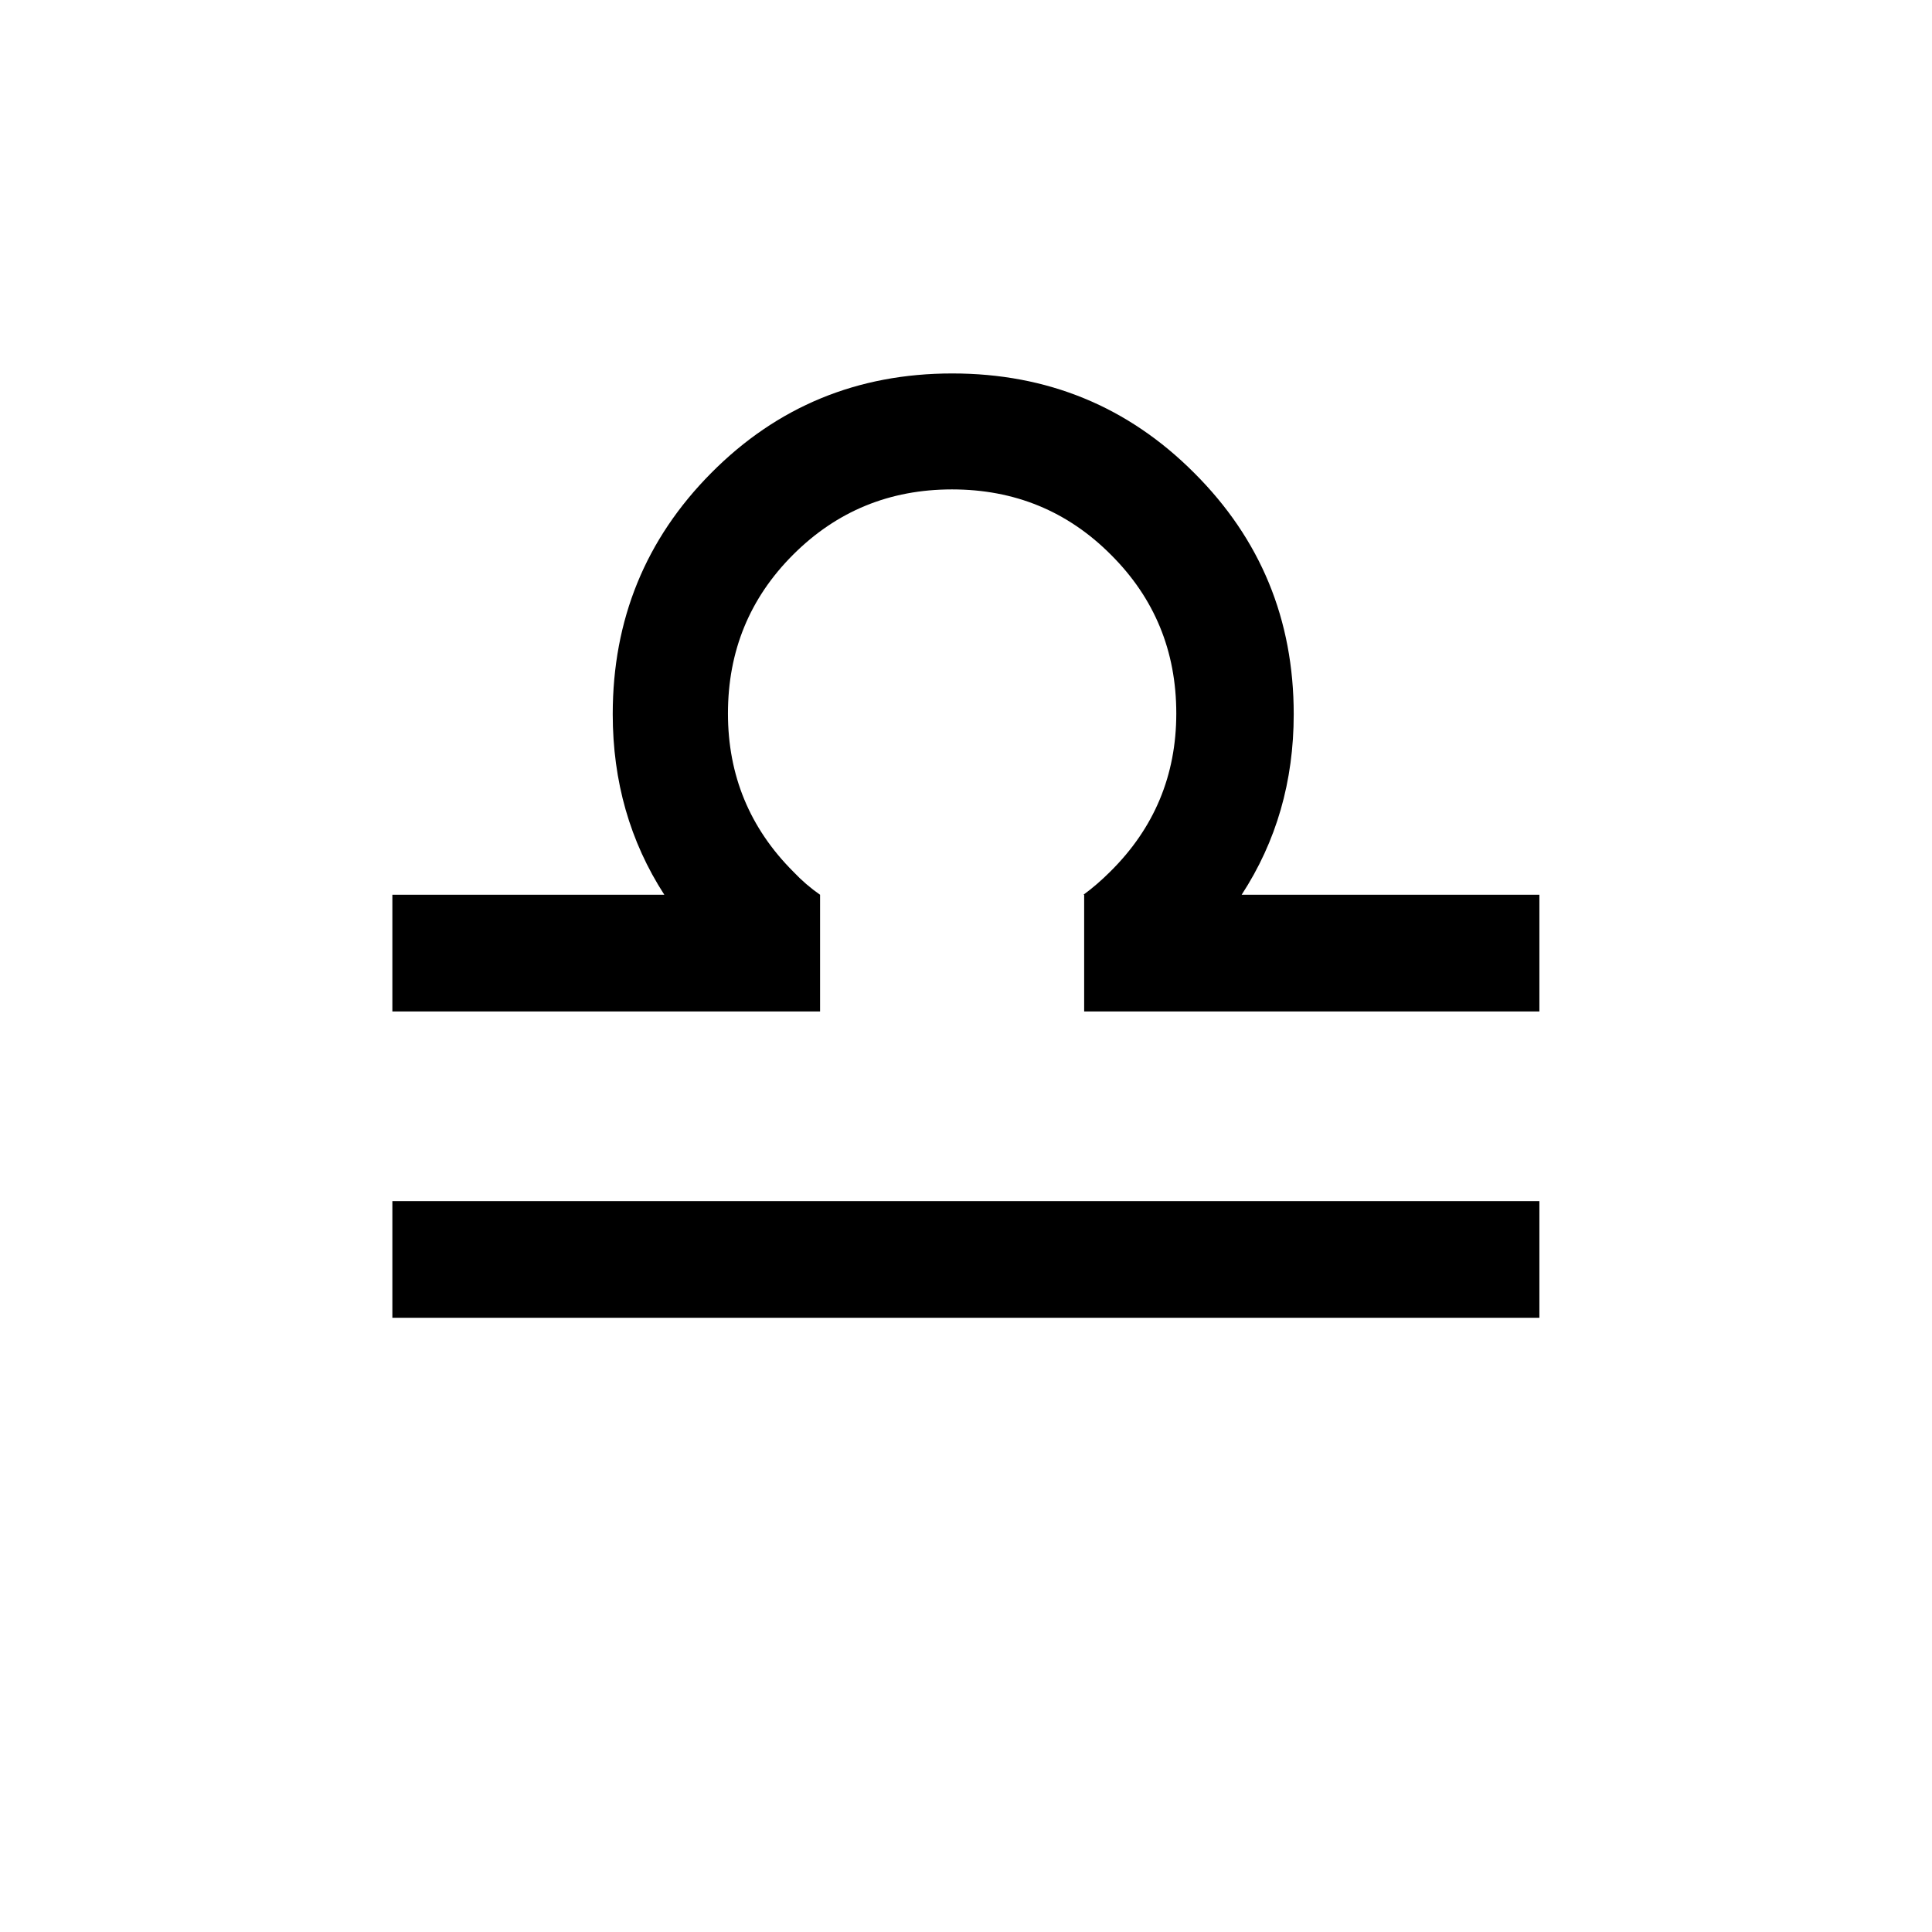
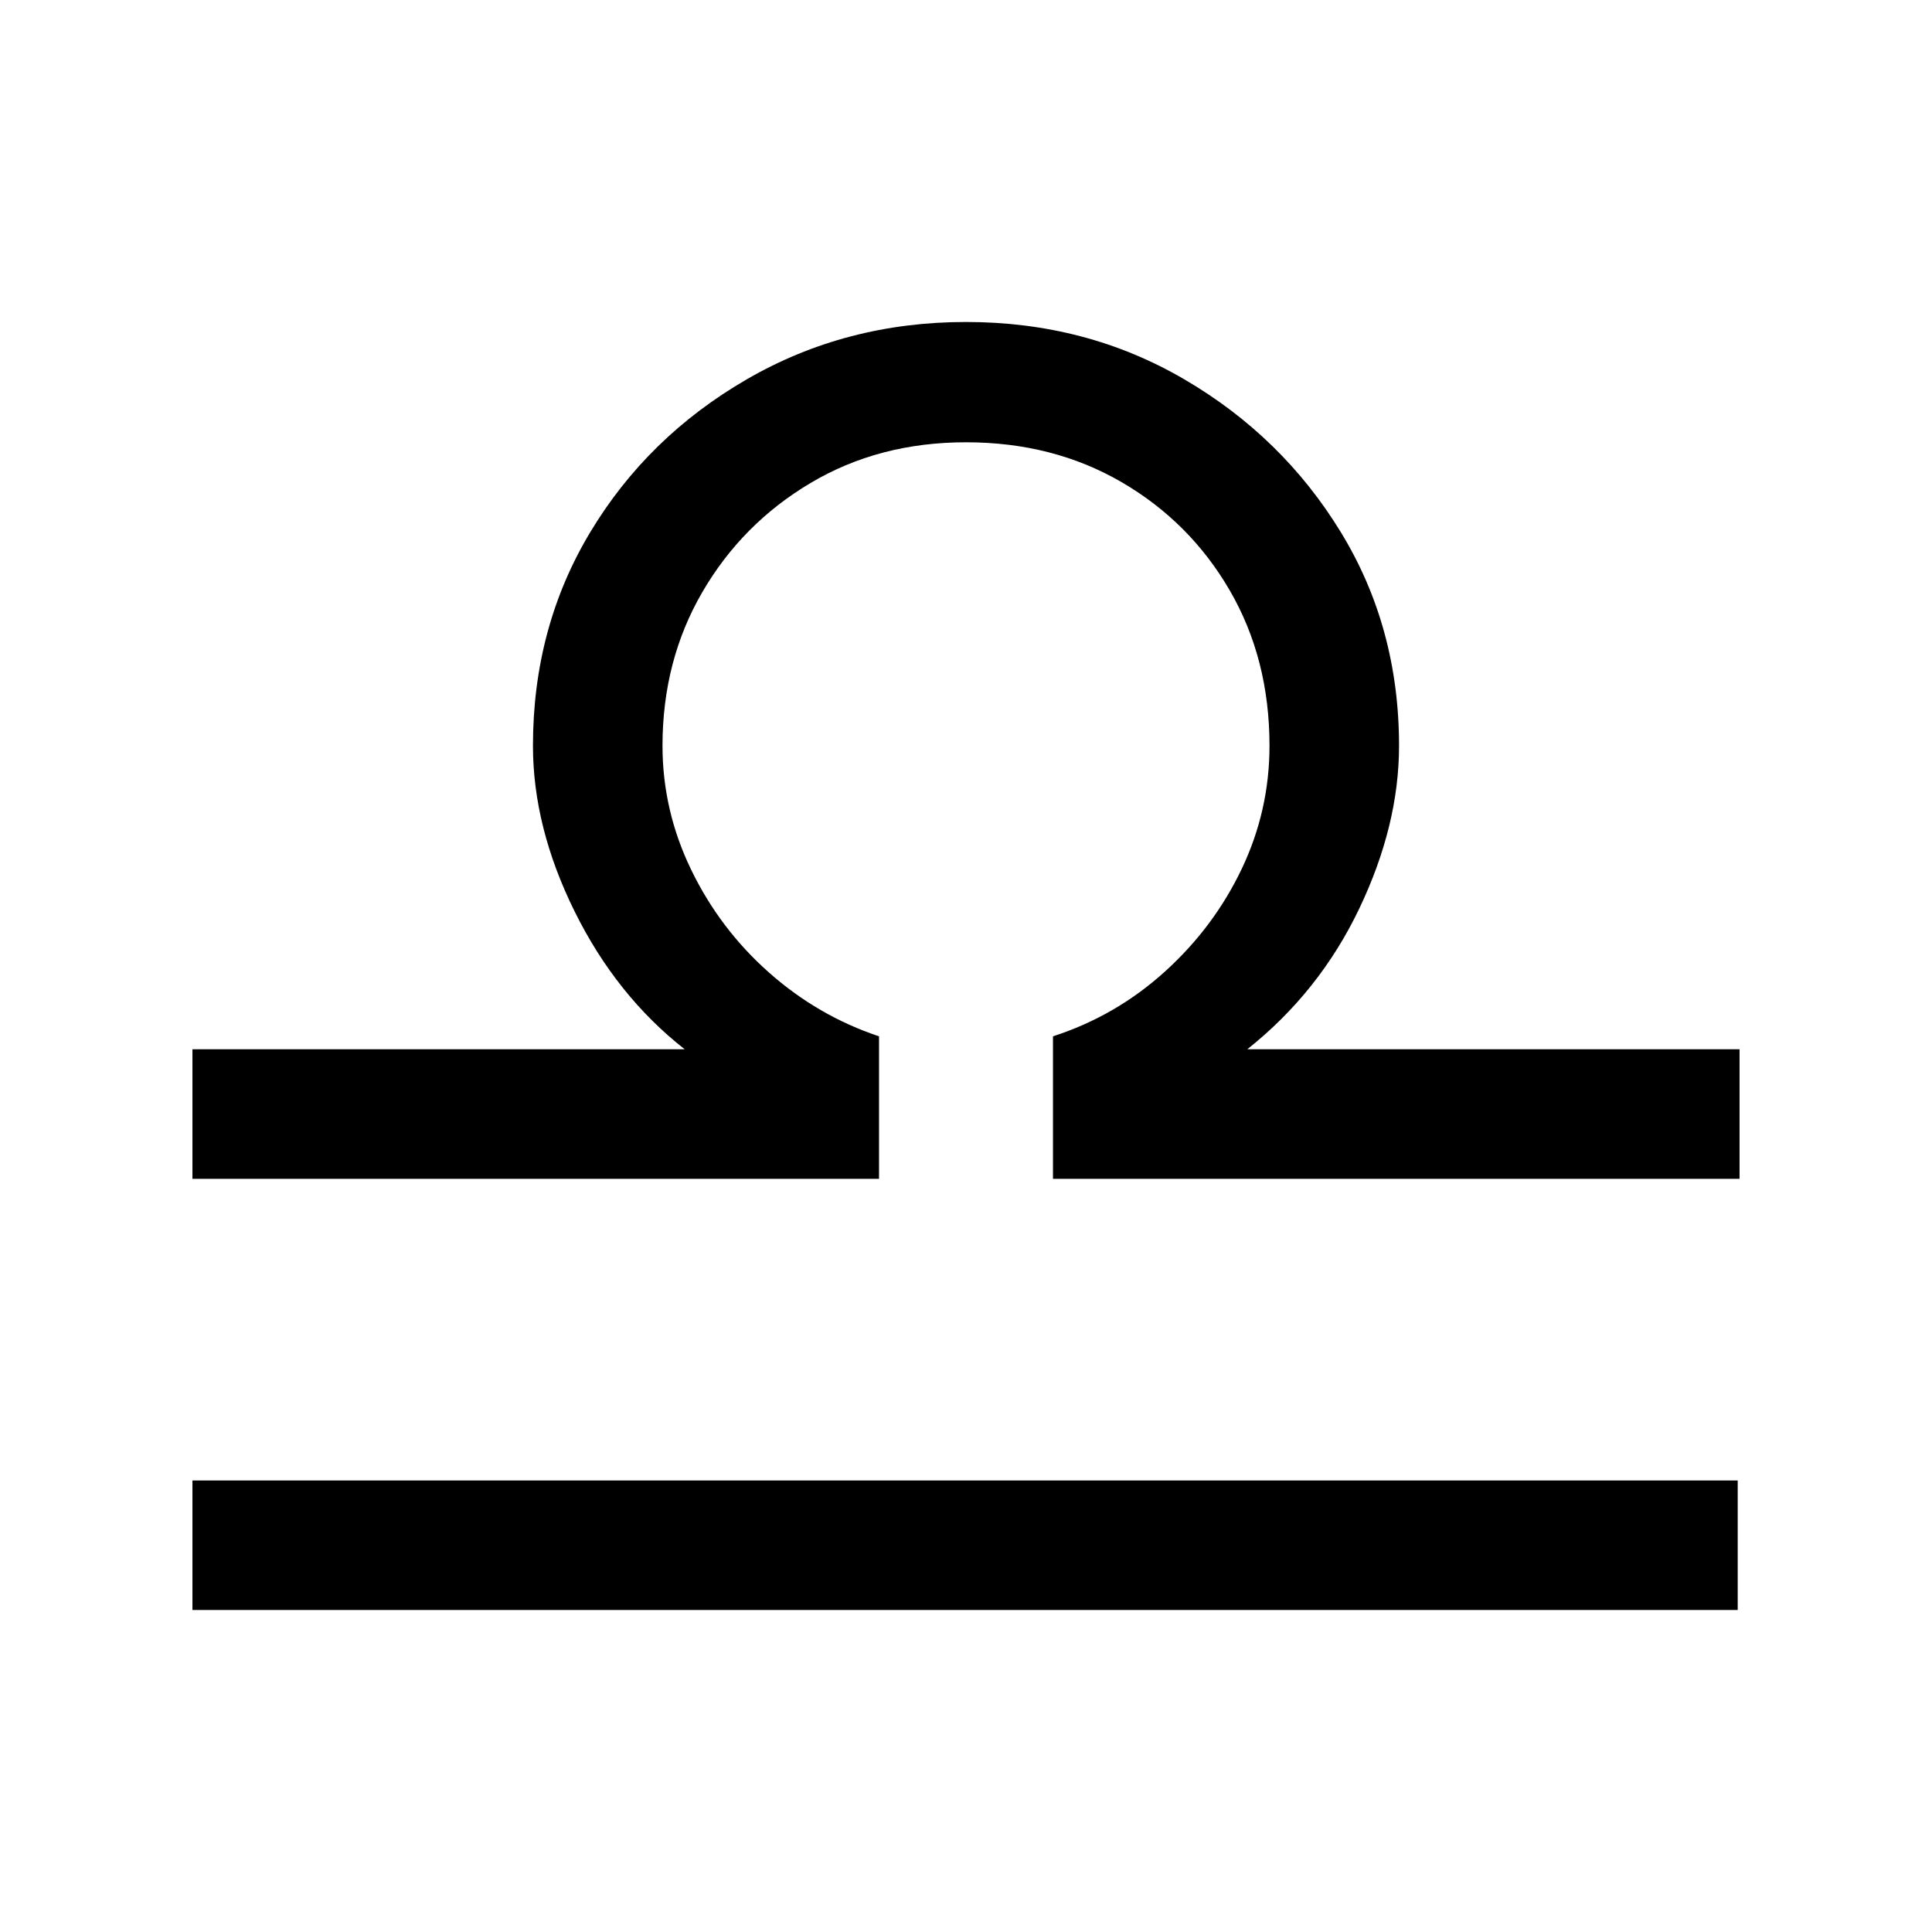
- <svg xmlns="http://www.w3.org/2000/svg" xmlns:xlink="http://www.w3.org/1999/xlink" width="368.64pt" height="368.64pt" viewBox="0 0 368.64 368.64" version="1.1">
-   <defs>
-     <style type="text/css">*{stroke-linejoin: round; stroke-linecap: butt}</style>
-   </defs>
-   <g id="figure_1">
-     <g id="patch_1">
-       <path d="M 0 368.64  L 368.64 368.64  L 368.64 0  L 0 0  L 0 368.64  z " style="fill: none; opacity: 0" />
-     </g>
-     <g id="axes_1">
-       <g id="text_1">
-         <g transform="translate(49.83563 267.1012) scale(3 -3)">
-           <defs>
-             <path id="DejaVuSans-264e" d="M 534 809  L 5203 809  L 5203 334  L 534 334  L 534 809  z M 2275 1581  L 534 1581  L 534 2056  L 1641 2056  Q 1431 2381 1431 2791  Q 1431 3369 1832 3773  Q 2234 4178 2813 4178  Q 3394 4178 3798 3773  Q 4203 3369 4203 2791  Q 4203 2381 3991 2056  L 5203 2056  L 5203 1581  L 3350 1581  L 3350 2056  L 3347 2056  Q 3403 2097 3456 2150  Q 3725 2416 3725 2794  Q 3725 3175 3459 3440  Q 3194 3706 2812 3706  Q 2431 3706 2165 3440  Q 1900 3175 1900 2794  Q 1900 2416 2166 2150  Q 2216 2097 2275 2056  L 2275 1581  z " transform="scale(0.015625)" />
-           </defs>
-           <use xlink:href="#DejaVuSans-264e" />
-         </g>
-       </g>
-     </g>
-   </g>
+ <svg xmlns="http://www.w3.org/2000/svg" viewBox="0 0 1024 1024">
+   <path d="M102 624.8V556.14H362.91Q326.62 527.69 304.55 483.06Q282.48 438.44 282.48 395.28Q282.48 332.5 312.89 281.99Q343.29 231.47 395.77 201.07Q448.24 170.66 512 170.66Q575.76 170.66 627.74 201.07Q679.73 231.47 710.62 281.99Q741.52 332.5 741.52 395.28Q741.52 437.45 720.43 481.59Q699.34 525.73 661.09 556.14H922V624.8H558.1V549.27Q591.45 538.48 617.44 514.94Q643.44 491.4 658.15 460.5Q672.86 429.61 672.86 395.28Q672.86 349.18 651.77 312.89Q630.68 276.59 594.39 255.5Q558.1 234.42 512 234.42Q465.9 234.42 429.61 256Q393.32 277.57 372.23 313.87Q351.14 350.16 351.14 395.28Q351.14 429.61 366.34 461Q381.55 492.38 407.54 515.43Q433.53 538.48 465.9 549.27V624.8ZM102 853.34V784.68H921.02V853.34Z" fill="#000" />
</svg>
